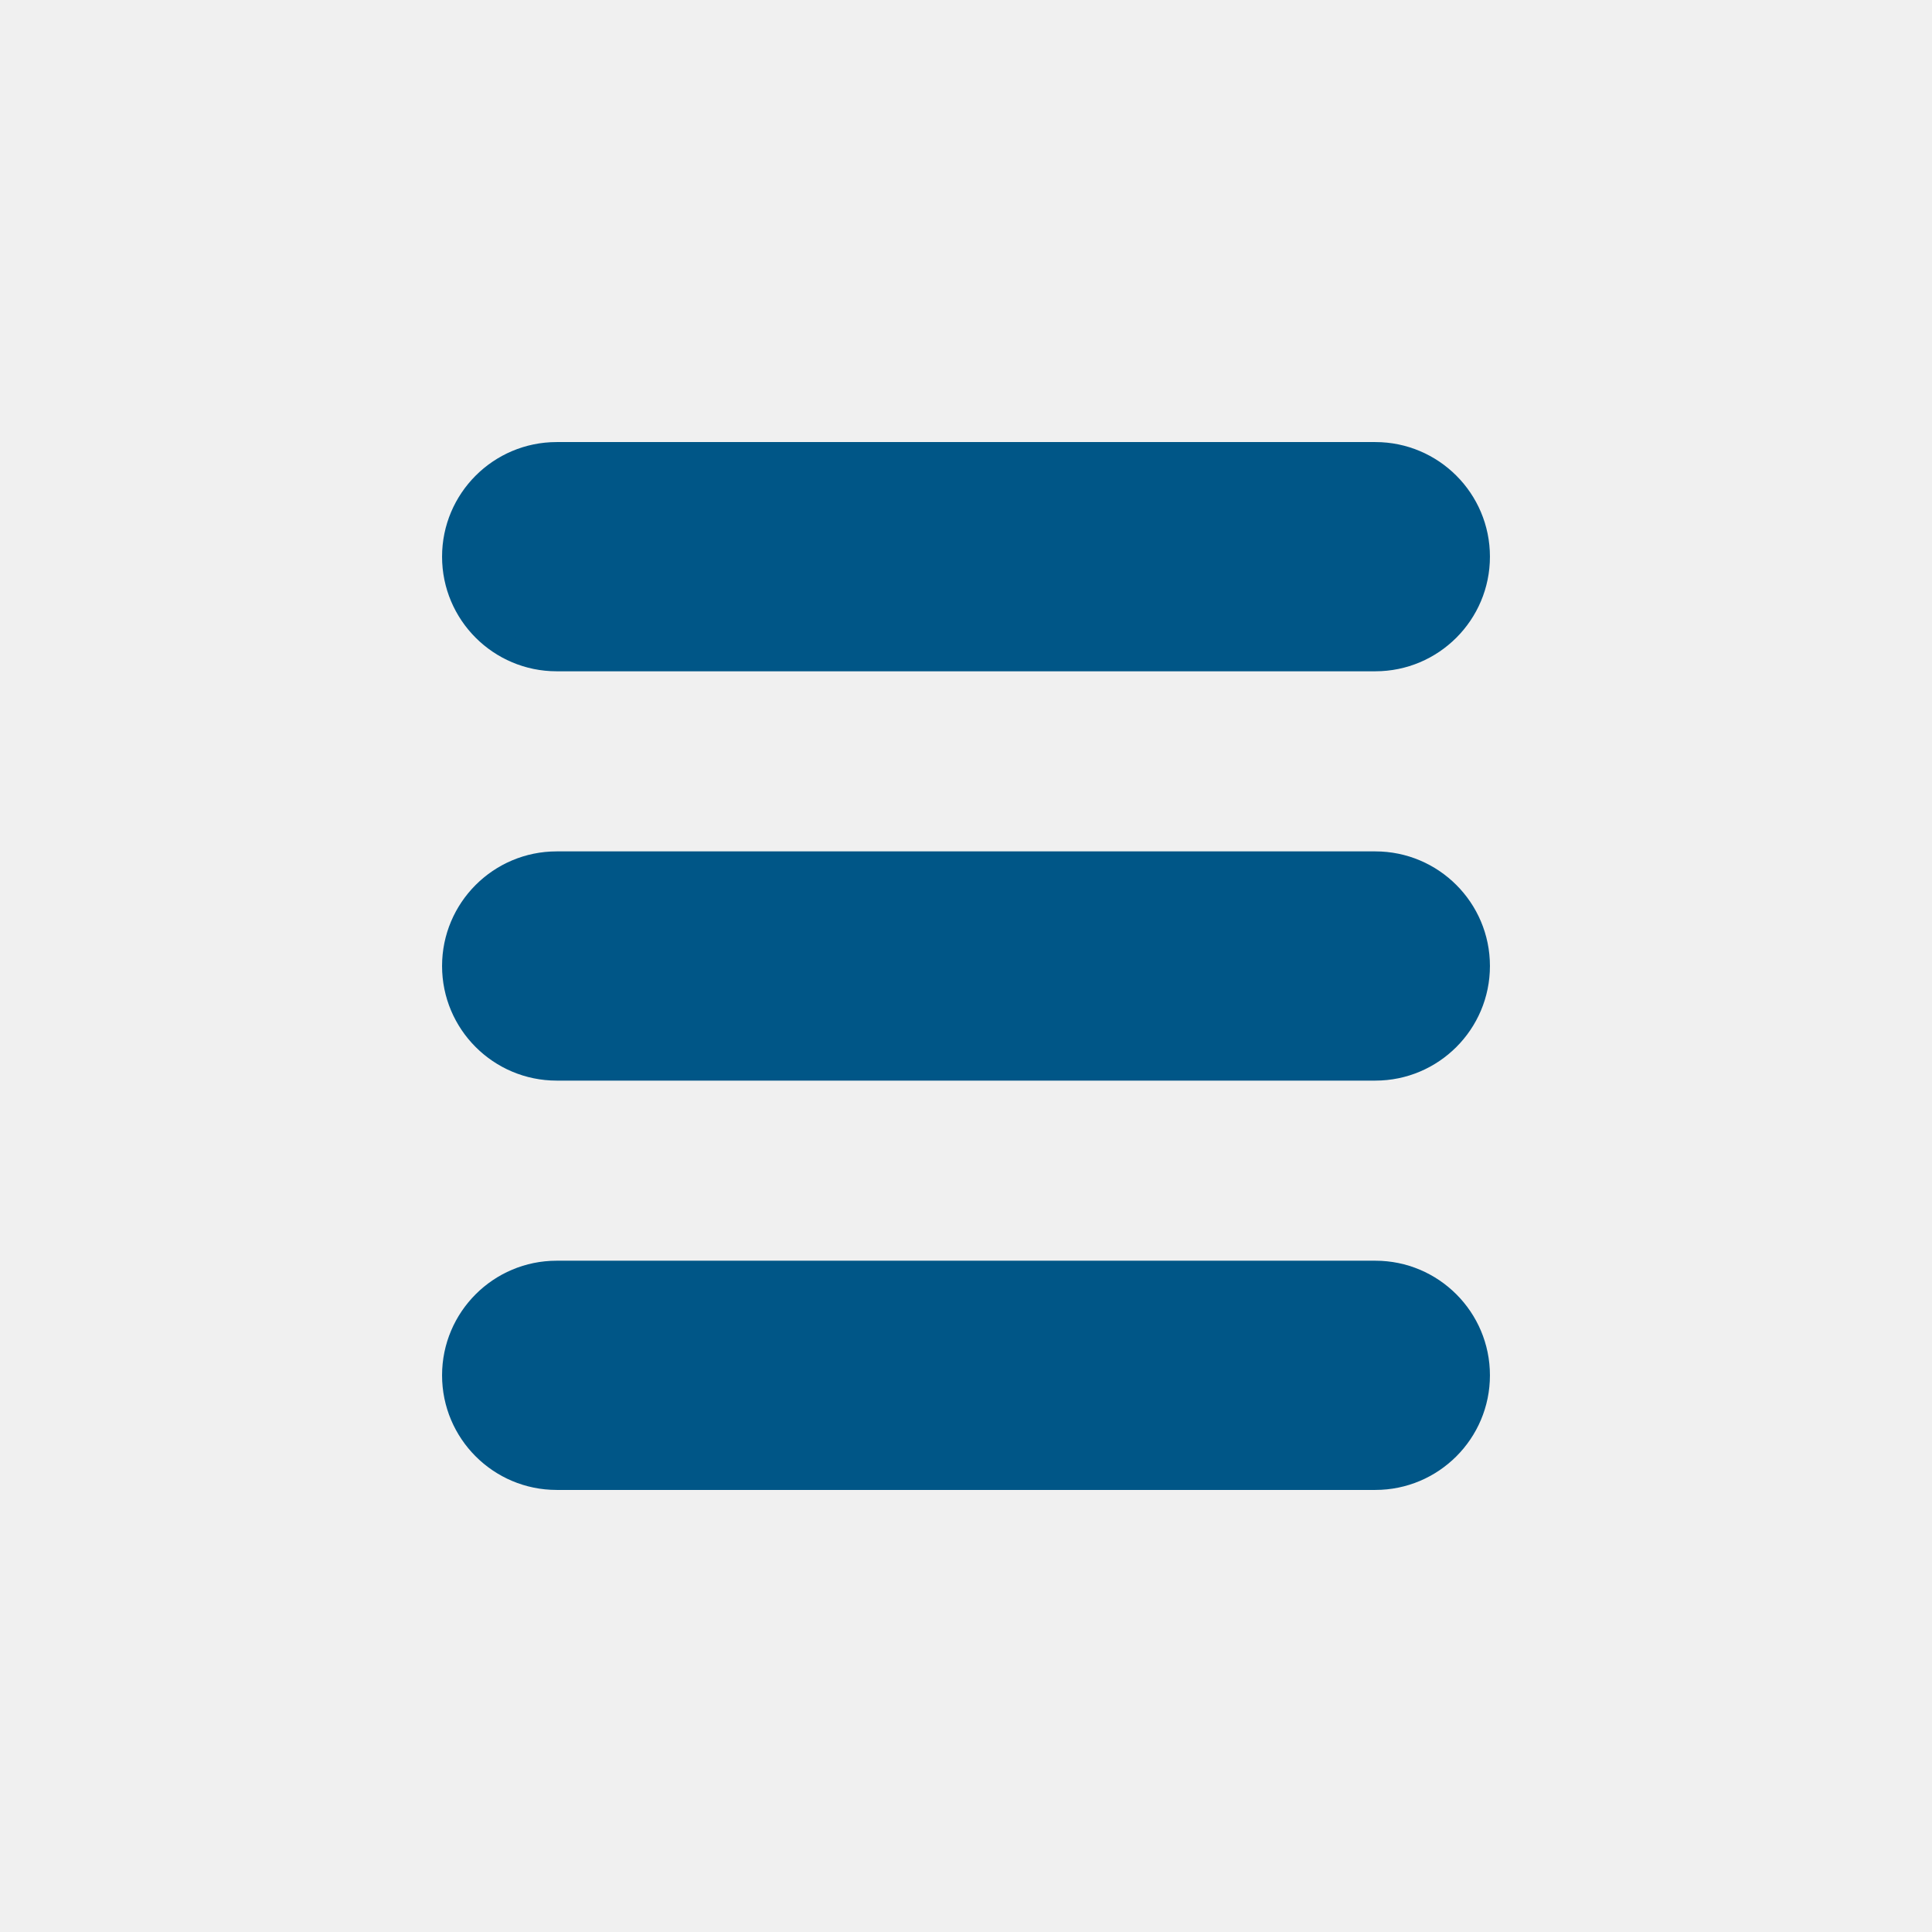
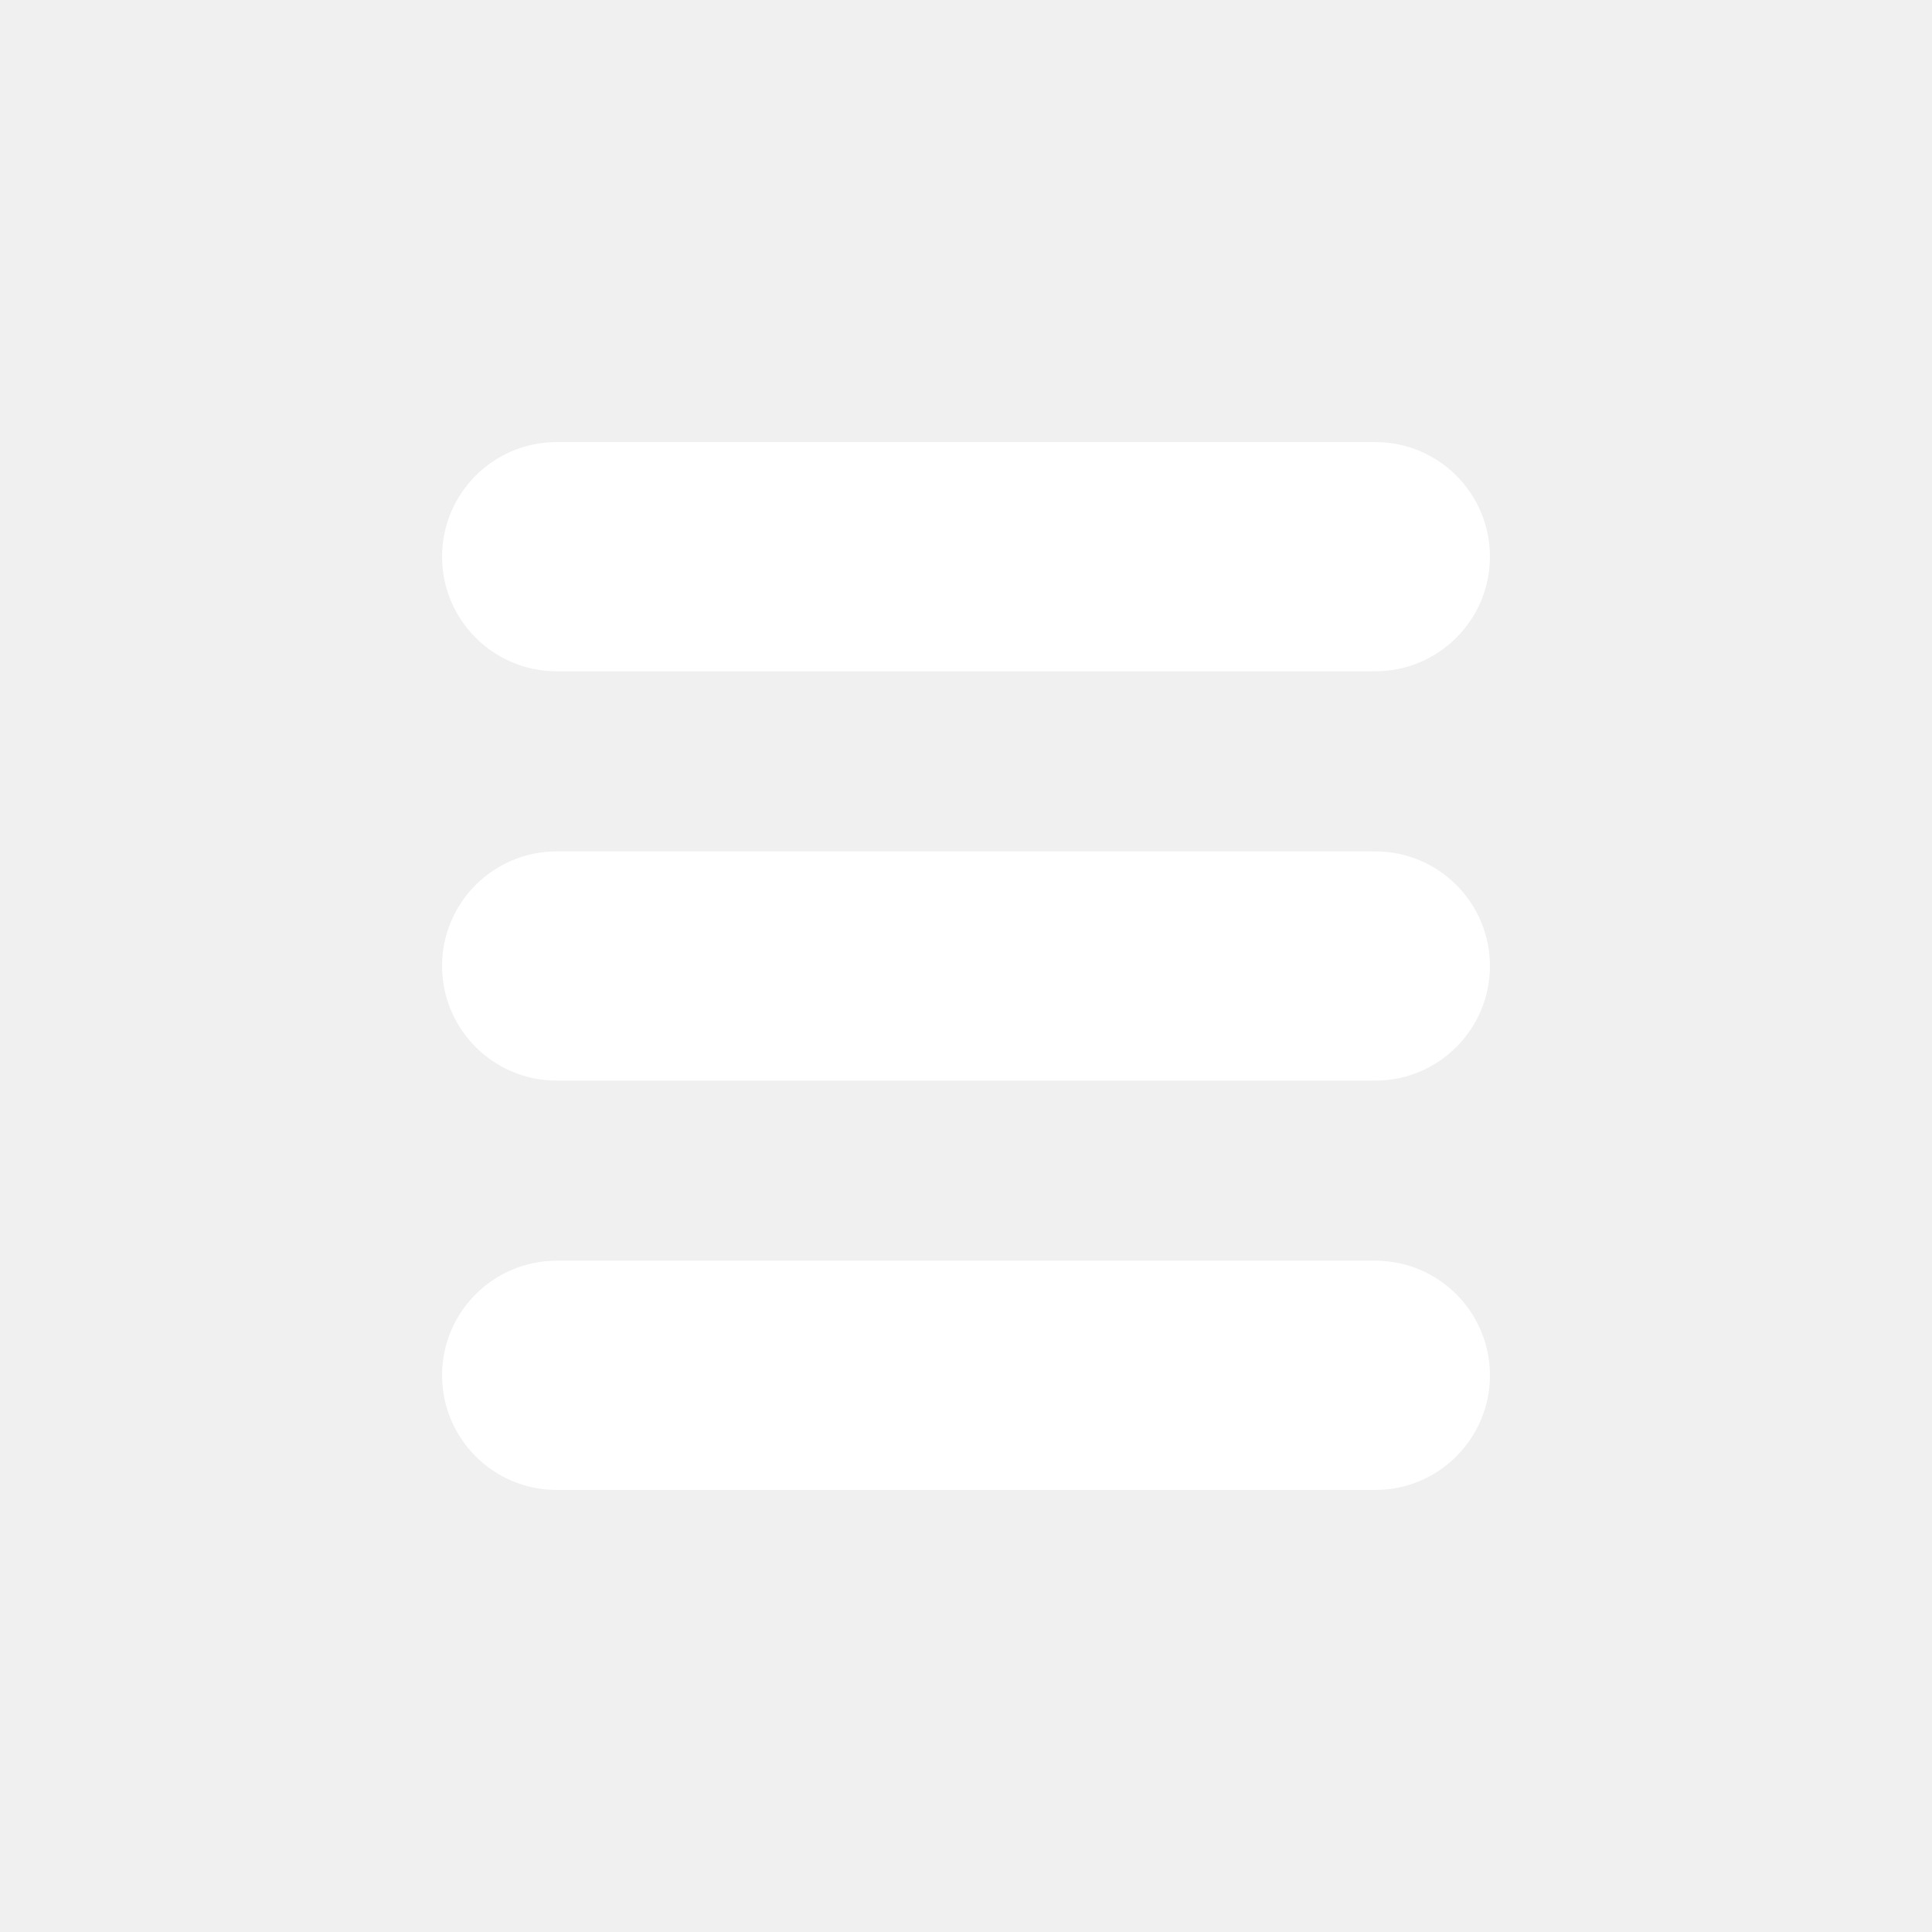
- <svg xmlns="http://www.w3.org/2000/svg" fill="#005687" width="143px" height="143px" viewBox="-2.88 -2.88 37.76 37.76" enable-background="new 0 0 32 32" id="Glyph" version="1.1" xml:space="preserve" transform="matrix(1, 0, 0, 1, 0, 0)" stroke="#005687" stroke-width="0.48">
+ <svg xmlns="http://www.w3.org/2000/svg" fill="#ffffff" width="143px" height="143px" viewBox="-2.88 -2.88 37.76 37.76" enable-background="new 0 0 32 32" id="Glyph" version="1.1" xml:space="preserve" transform="matrix(1, 0, 0, 1, 0, 0)" stroke="#ffffff" stroke-width="0.48">
  <g id="SVGRepo_bgCarrier" stroke-width="0" />
  <g id="SVGRepo_tracerCarrier" stroke-linecap="round" stroke-linejoin="round" stroke="#CCCCCC" stroke-width="0.064" />
  <g id="SVGRepo_iconCarrier">
    <path d="M26,16c0,1.104-0.896,2-2,2H8c-1.104,0-2-0.896-2-2s0.896-2,2-2h16C25.104,14,26,14.896,26,16z" id="XMLID_314_" />
    <path d="M26,8c0,1.104-0.896,2-2,2H8c-1.104,0-2-0.896-2-2s0.896-2,2-2h16C25.104,6,26,6.896,26,8z" id="XMLID_315_" />
    <path d="M26,24c0,1.104-0.896,2-2,2H8c-1.104,0-2-0.896-2-2s0.896-2,2-2h16C25.104,22,26,22.896,26,24z" id="XMLID_316_" />
  </g>
</svg>
